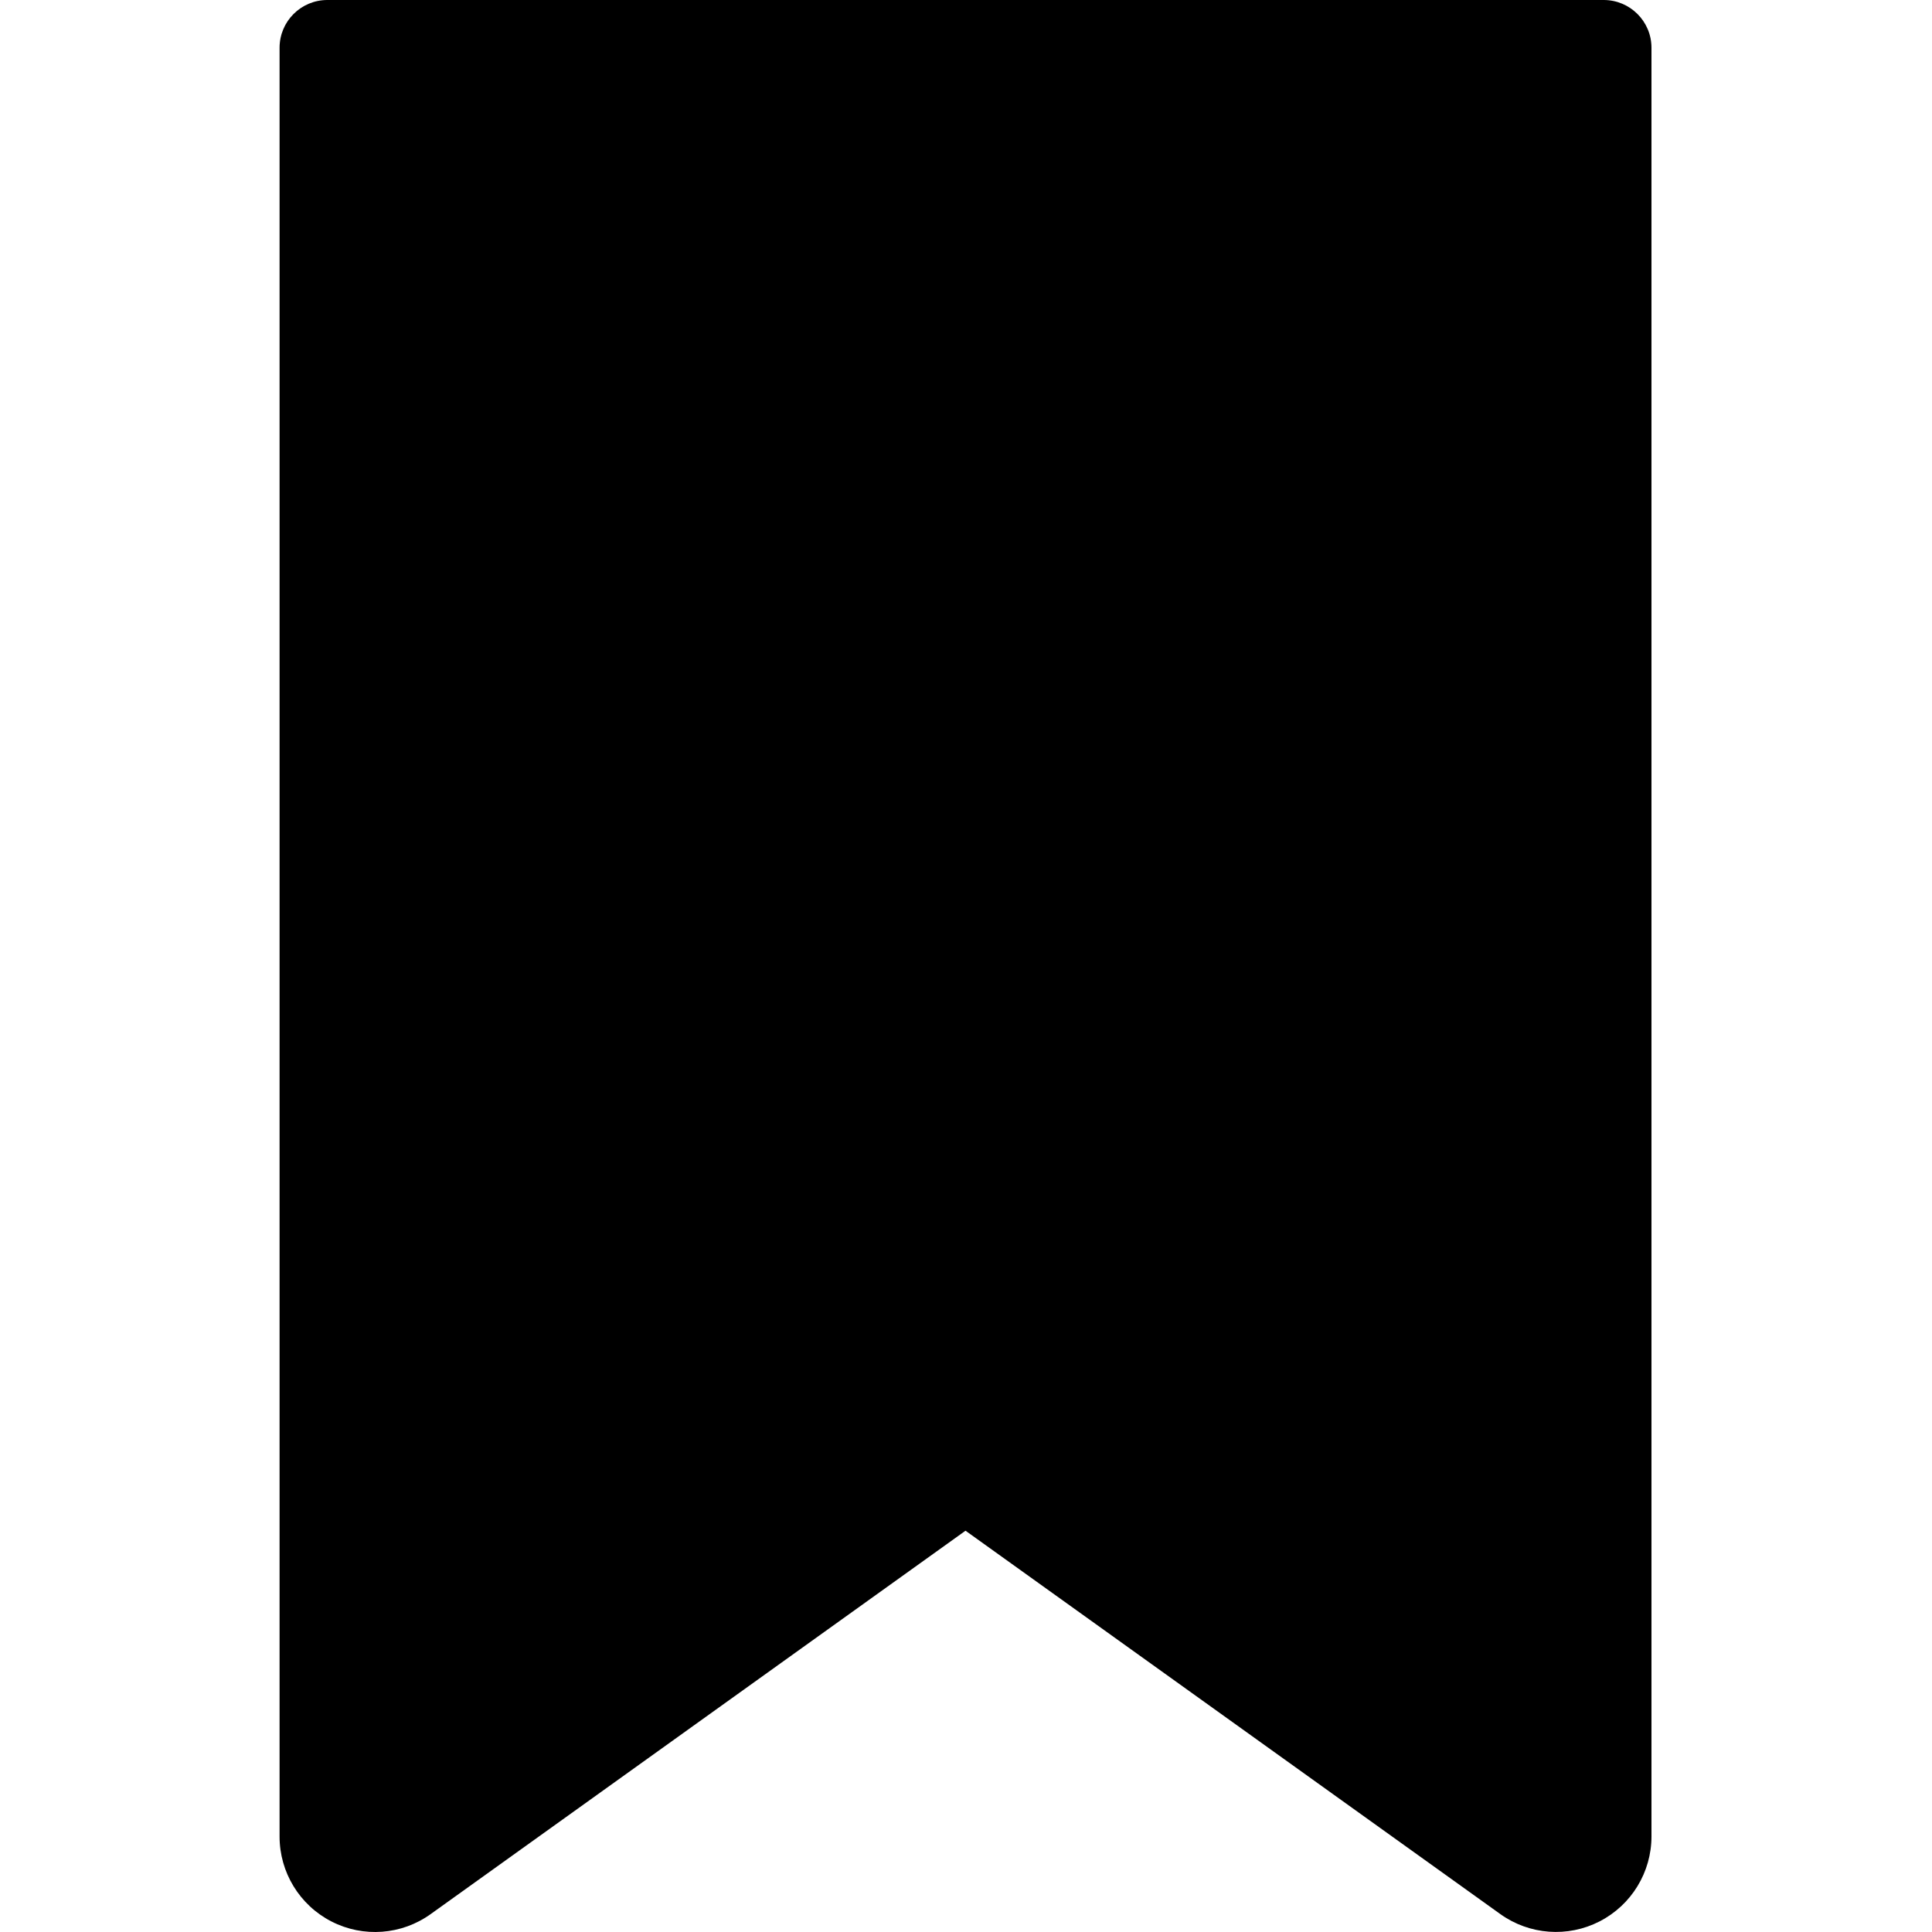
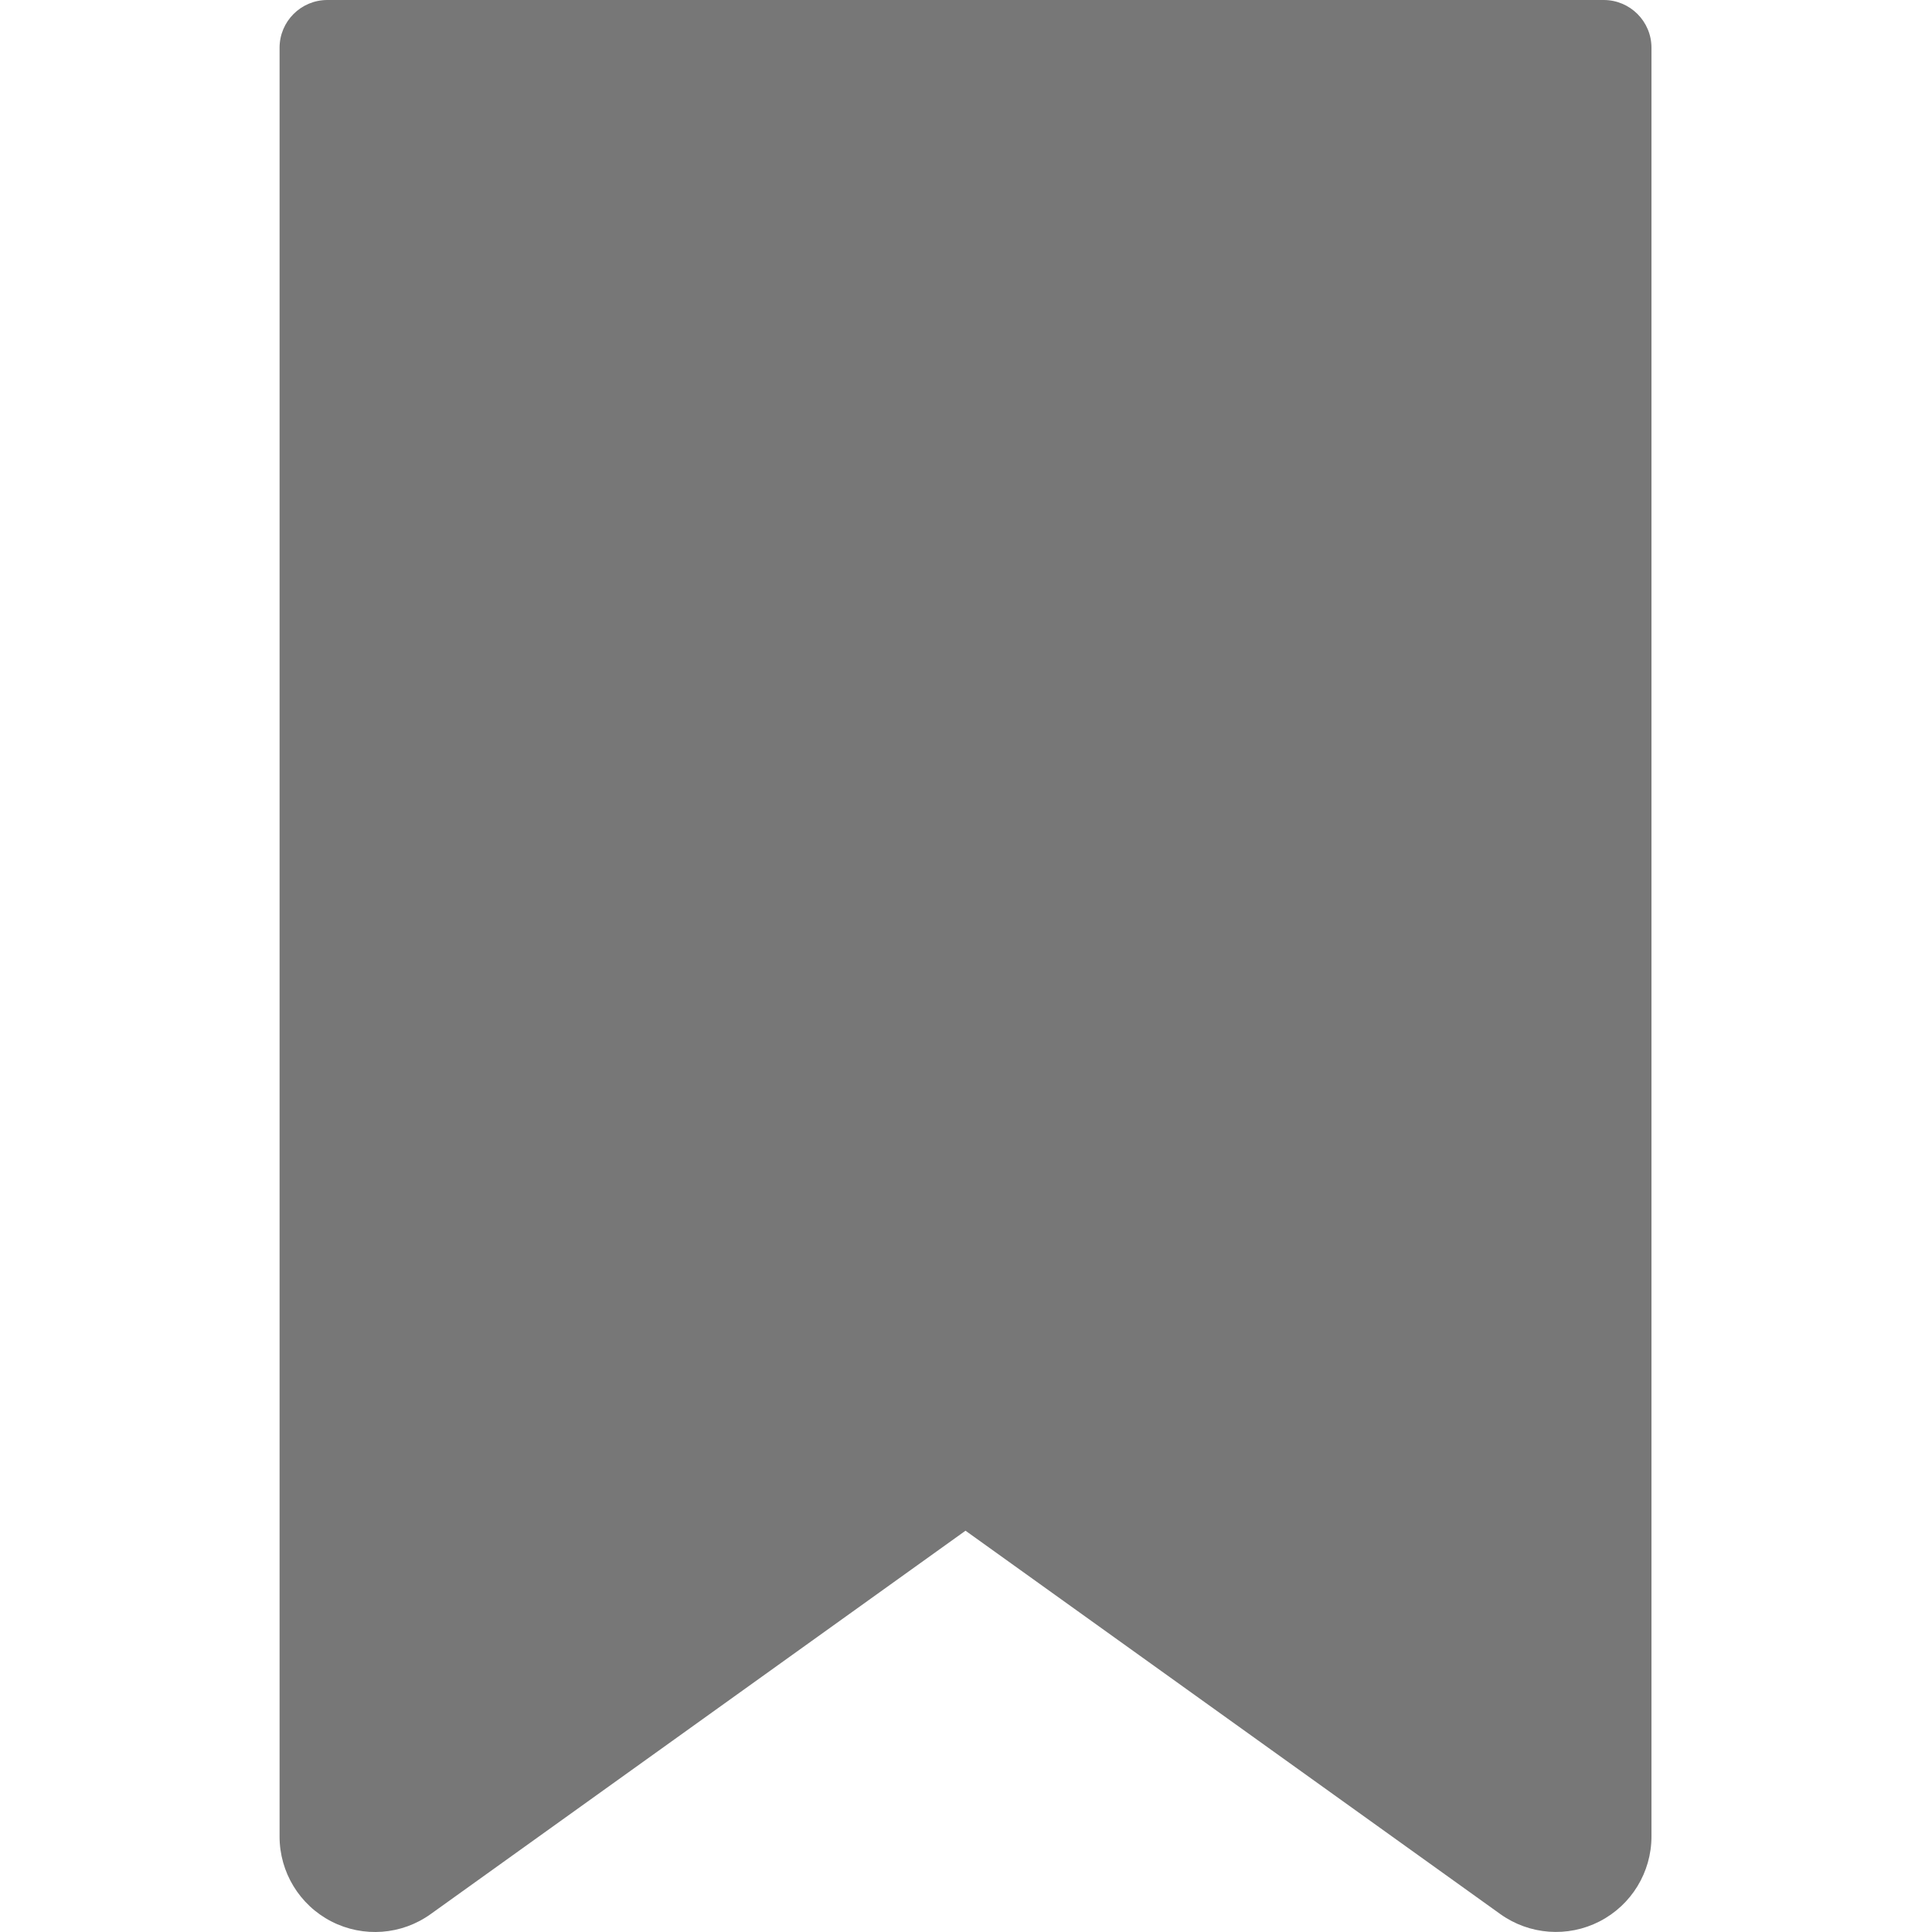
- <svg xmlns="http://www.w3.org/2000/svg" height="404pt" viewBox="-58 0 404 404.541" width="404pt">
+ <svg xmlns="http://www.w3.org/2000/svg" height="404pt" viewBox="-58 0 404 404.541" width="404pt" style="fill: #777777;">
  <path d="m277.527 0h-267.258c-5.523 0-10 4.477-10 10v374.527c-.012 7.504 4.184 14.379 10.855 17.805 6.676 3.43 14.707 2.832 20.797-1.551l111.977-80.266 111.977 80.27c6.098 4.367 14.121 4.961 20.793 1.535 6.668-3.426 10.863-10.293 10.863-17.793v-374.527c0-5.523-4.48-10-10.004-10zm0 0" />
</svg>
